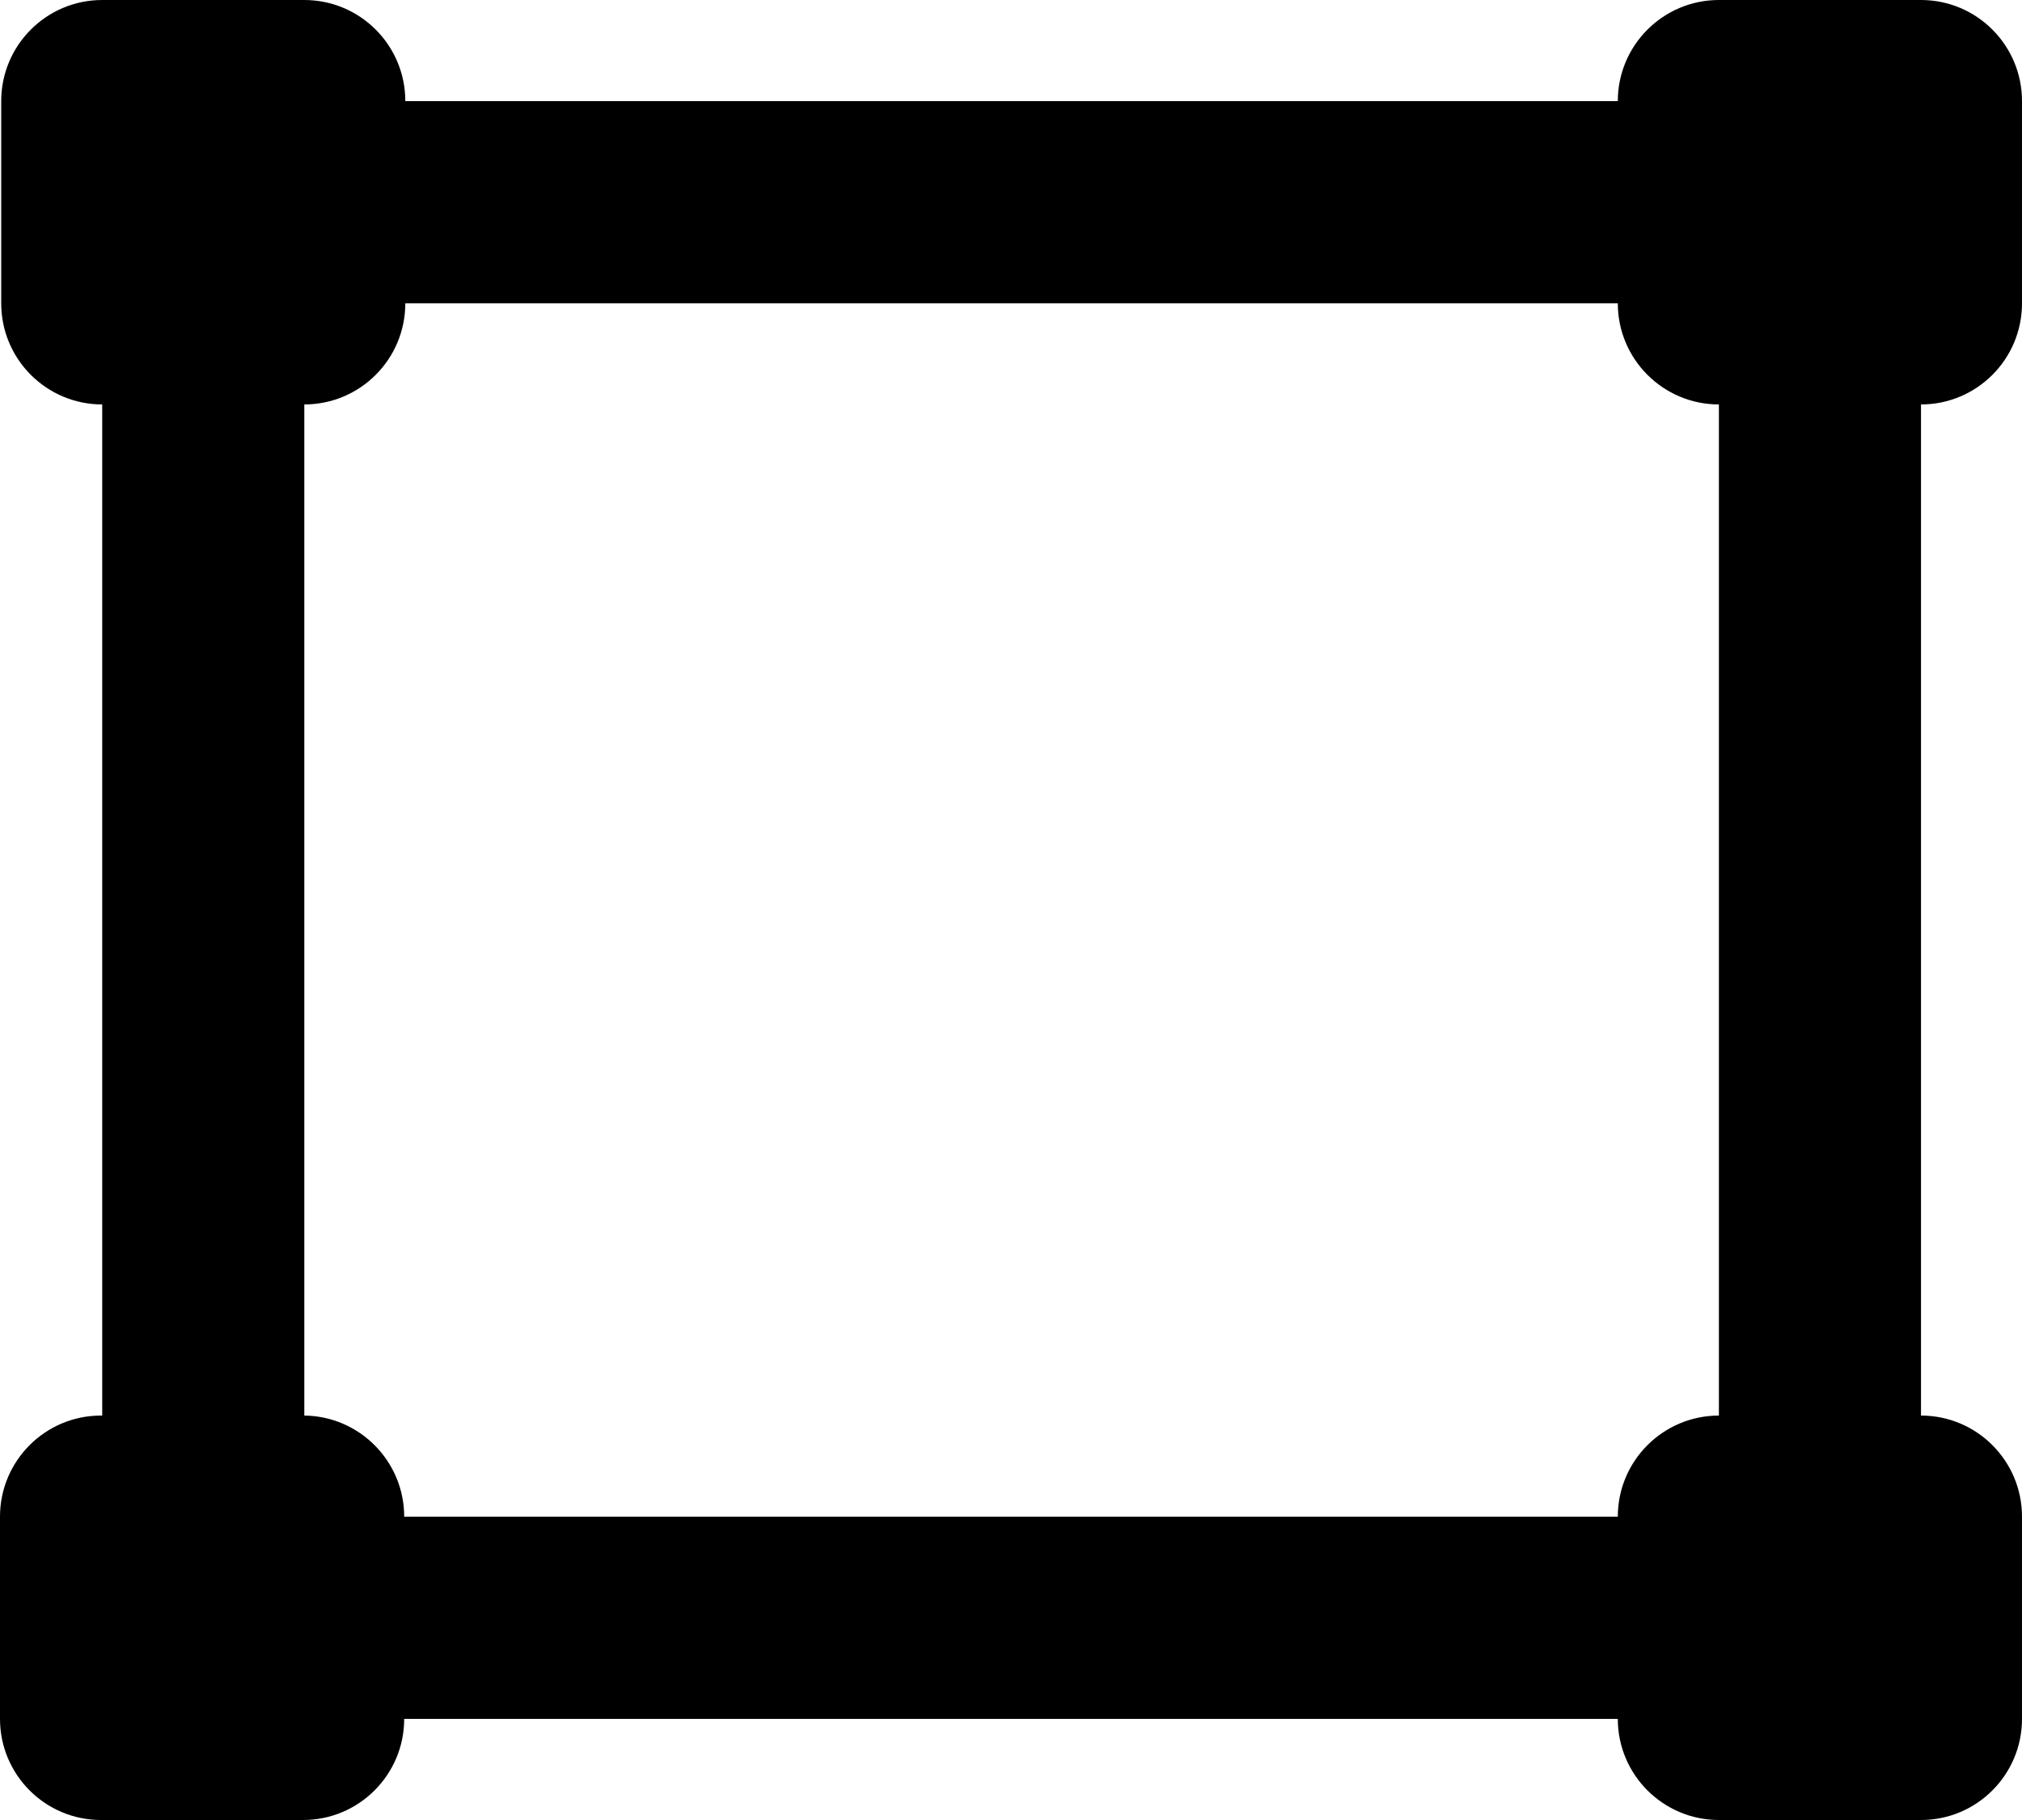
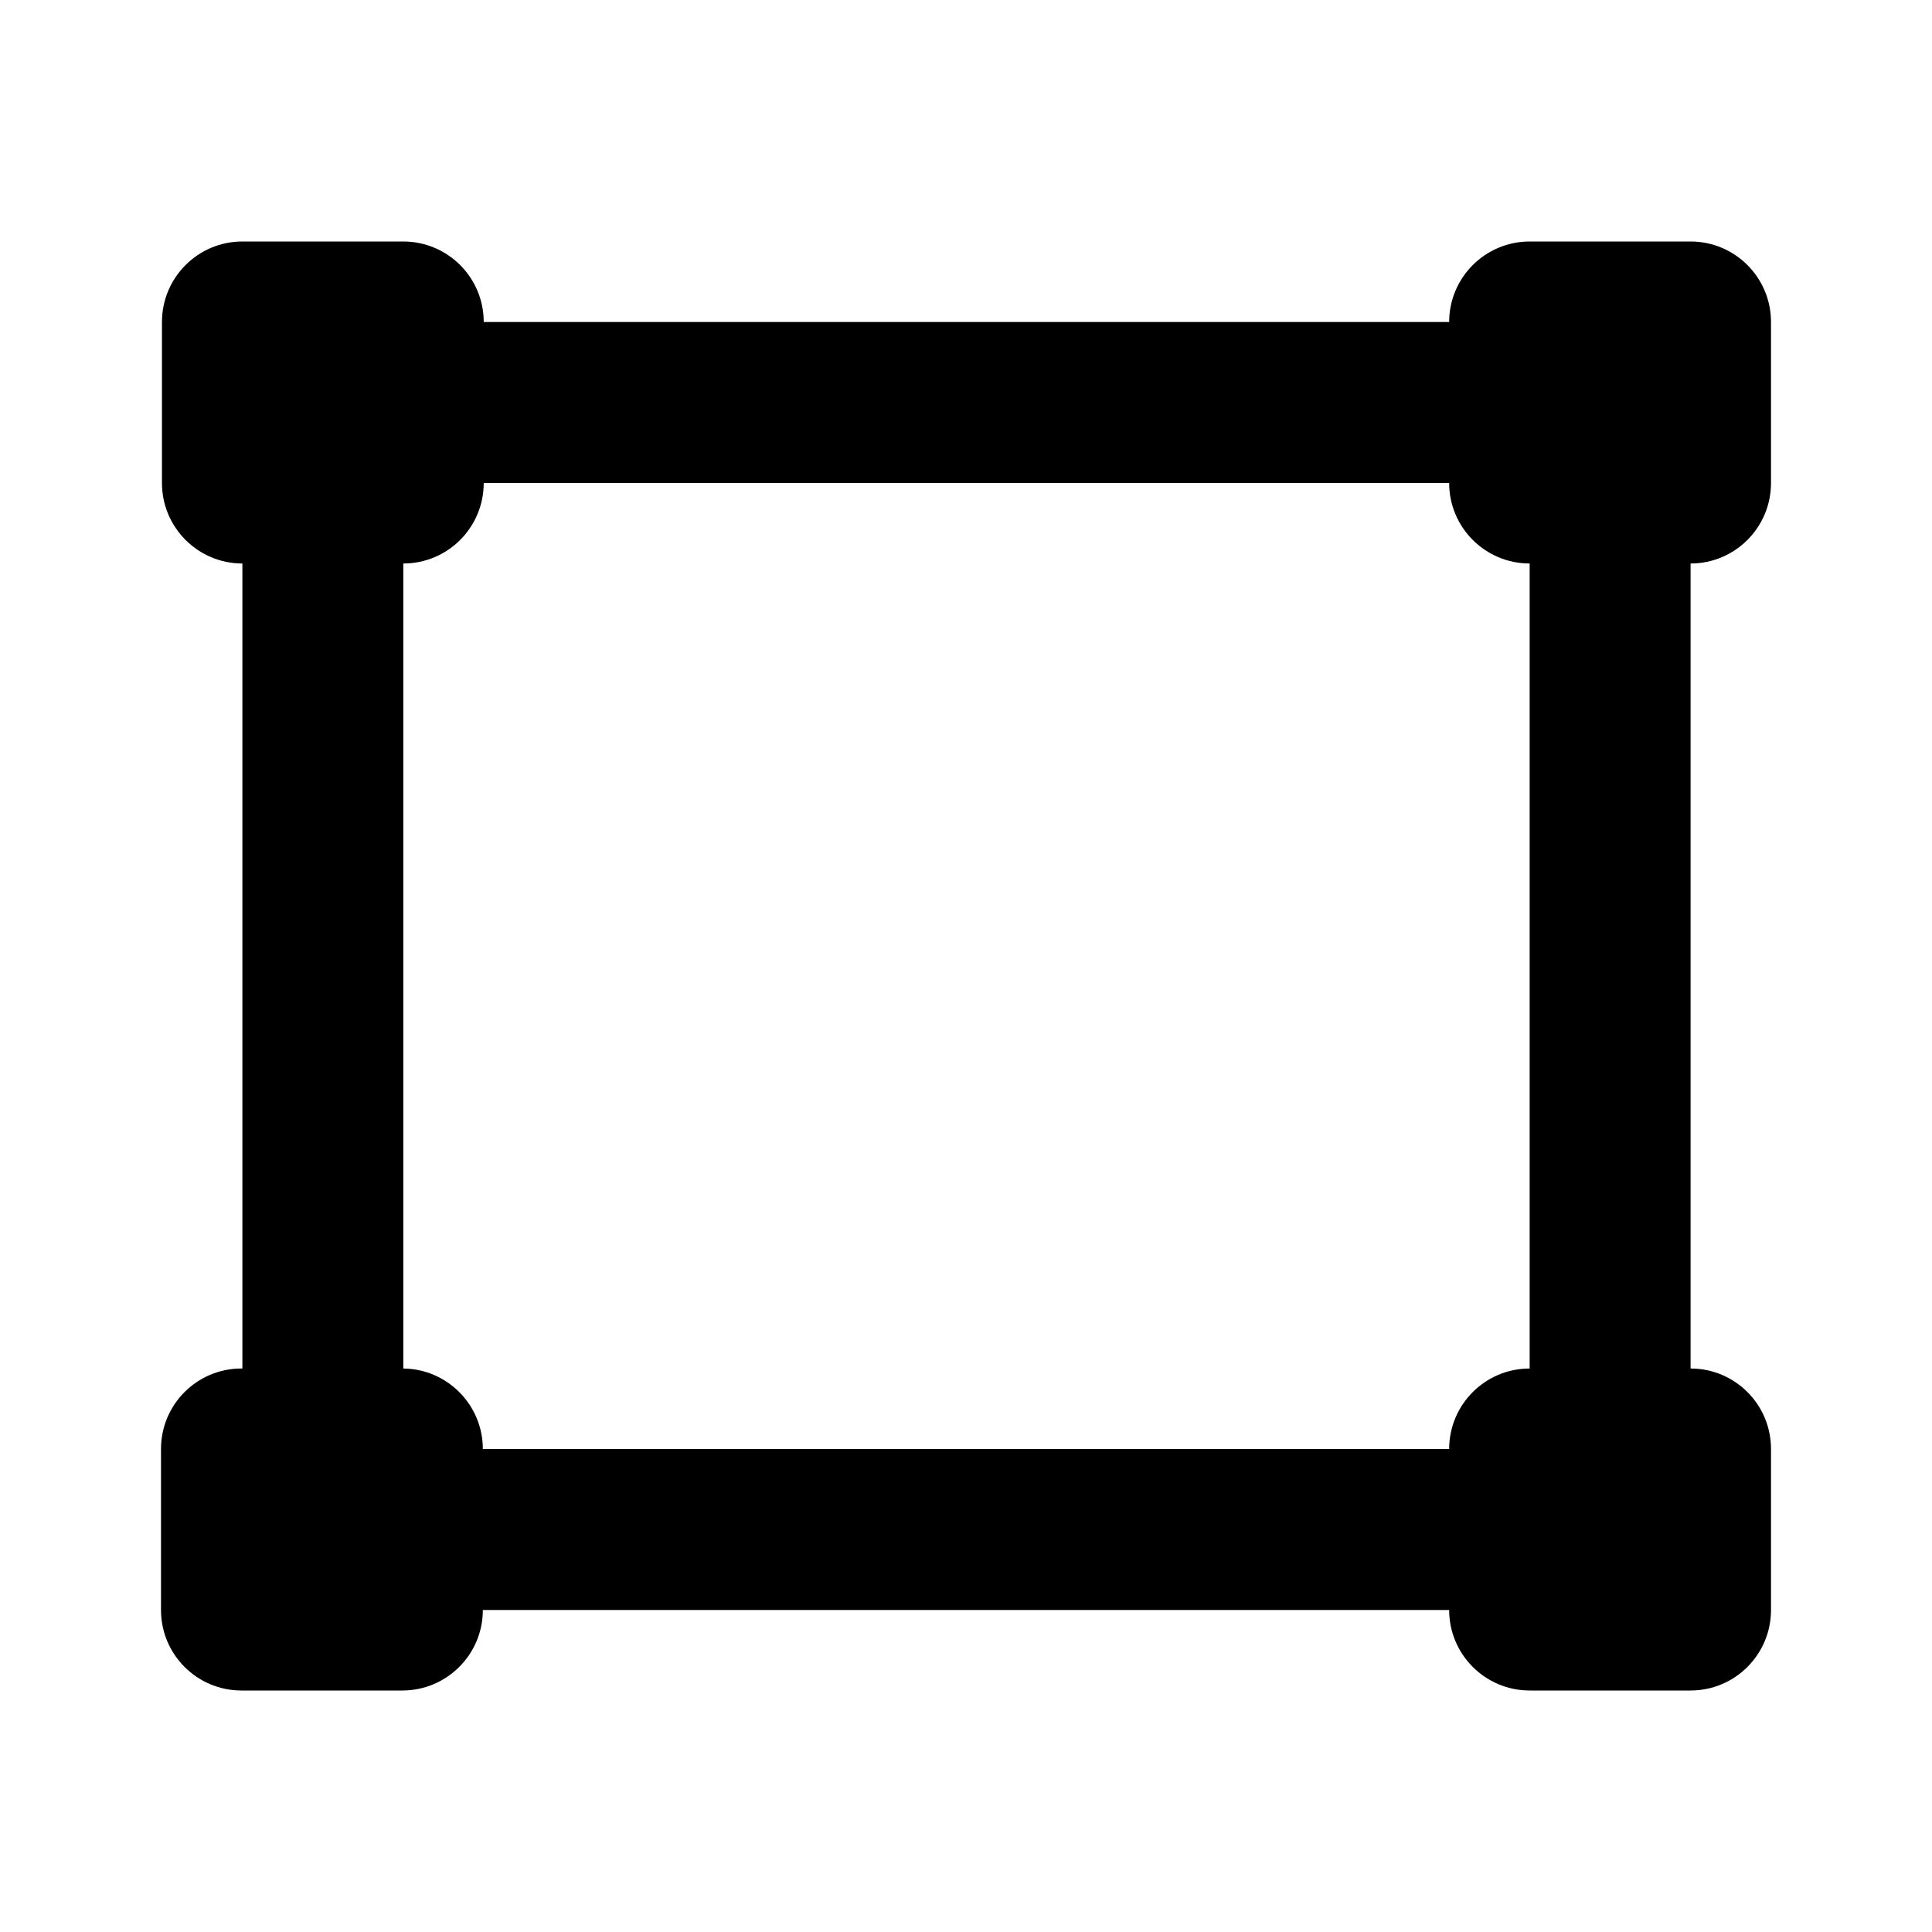
- <svg xmlns="http://www.w3.org/2000/svg" width="20" height="18">
+ <svg xmlns="http://www.w3.org/2000/svg" viewBox="-2 -3 24 24" width="24" height="24" preserveAspectRatio="xMinYMin" class="icon__icon">
  <path d="M3.01,14 C3.556,14.006 3.998,14.452 3.998,15 L16.002,15 C16.002,14.448 16.45,14 17.002,14 L17.002,4 C16.45,4 16.002,3.552 16.002,3 L4.009,3 C4.009,3.552 3.562,4 3.01,4 L3.01,14 Z M3.998,17 C3.998,17.552 3.55,18 2.998,18 L0.999,18 C0.447,18 0,17.552 0,17 L0,15 C0,14.448 0.447,14 0.999,14 L1.011,14 L1.011,4 C0.459,4 0.012,3.552 0.012,3 L0.012,1 C0.012,0.448 0.459,0 1.011,0 L3.01,0 C3.562,0 4.009,0.448 4.009,1 L16.002,1 C16.002,0.448 16.45,0 17.002,0 L19.001,0 C19.553,0 20,0.448 20,1 L20,3 C20,3.552 19.553,4 19.001,4 L19.001,14 C19.553,14 20,14.448 20,15 L20,17 C20,17.552 19.553,18 19.001,18 L17.002,18 C16.45,18 16.002,17.552 16.002,17 L3.998,17 Z" />
</svg>
